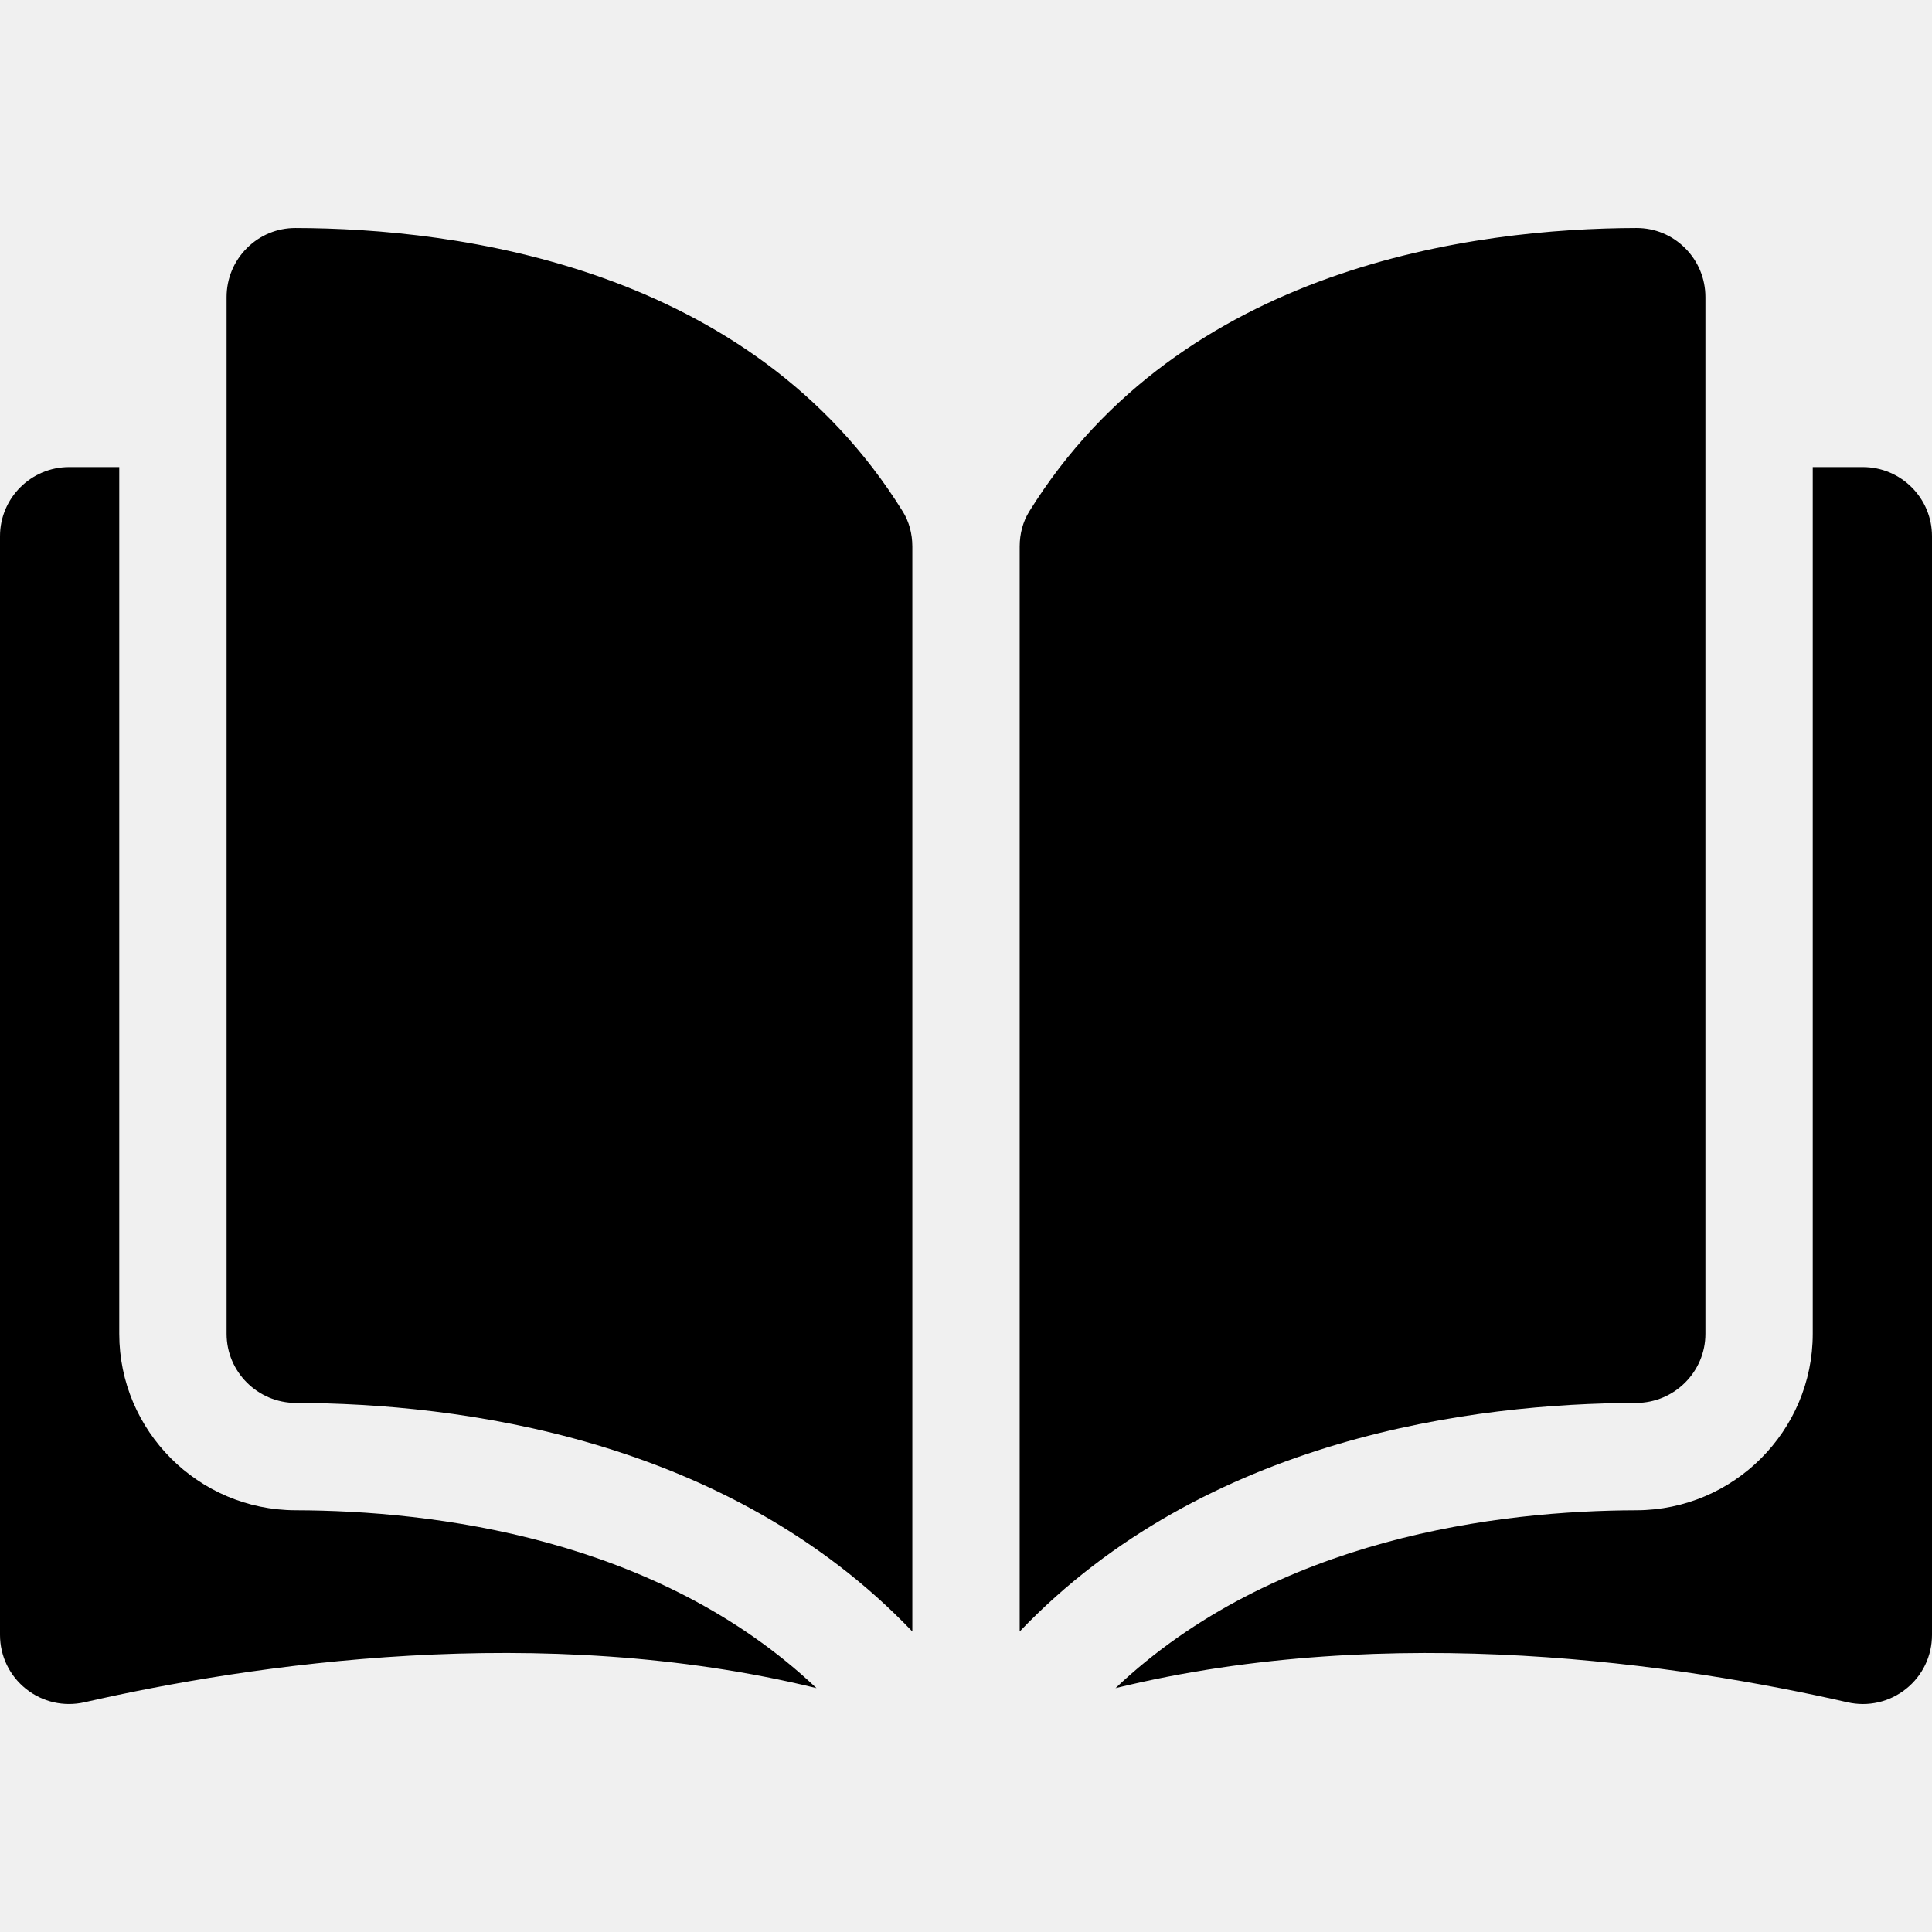
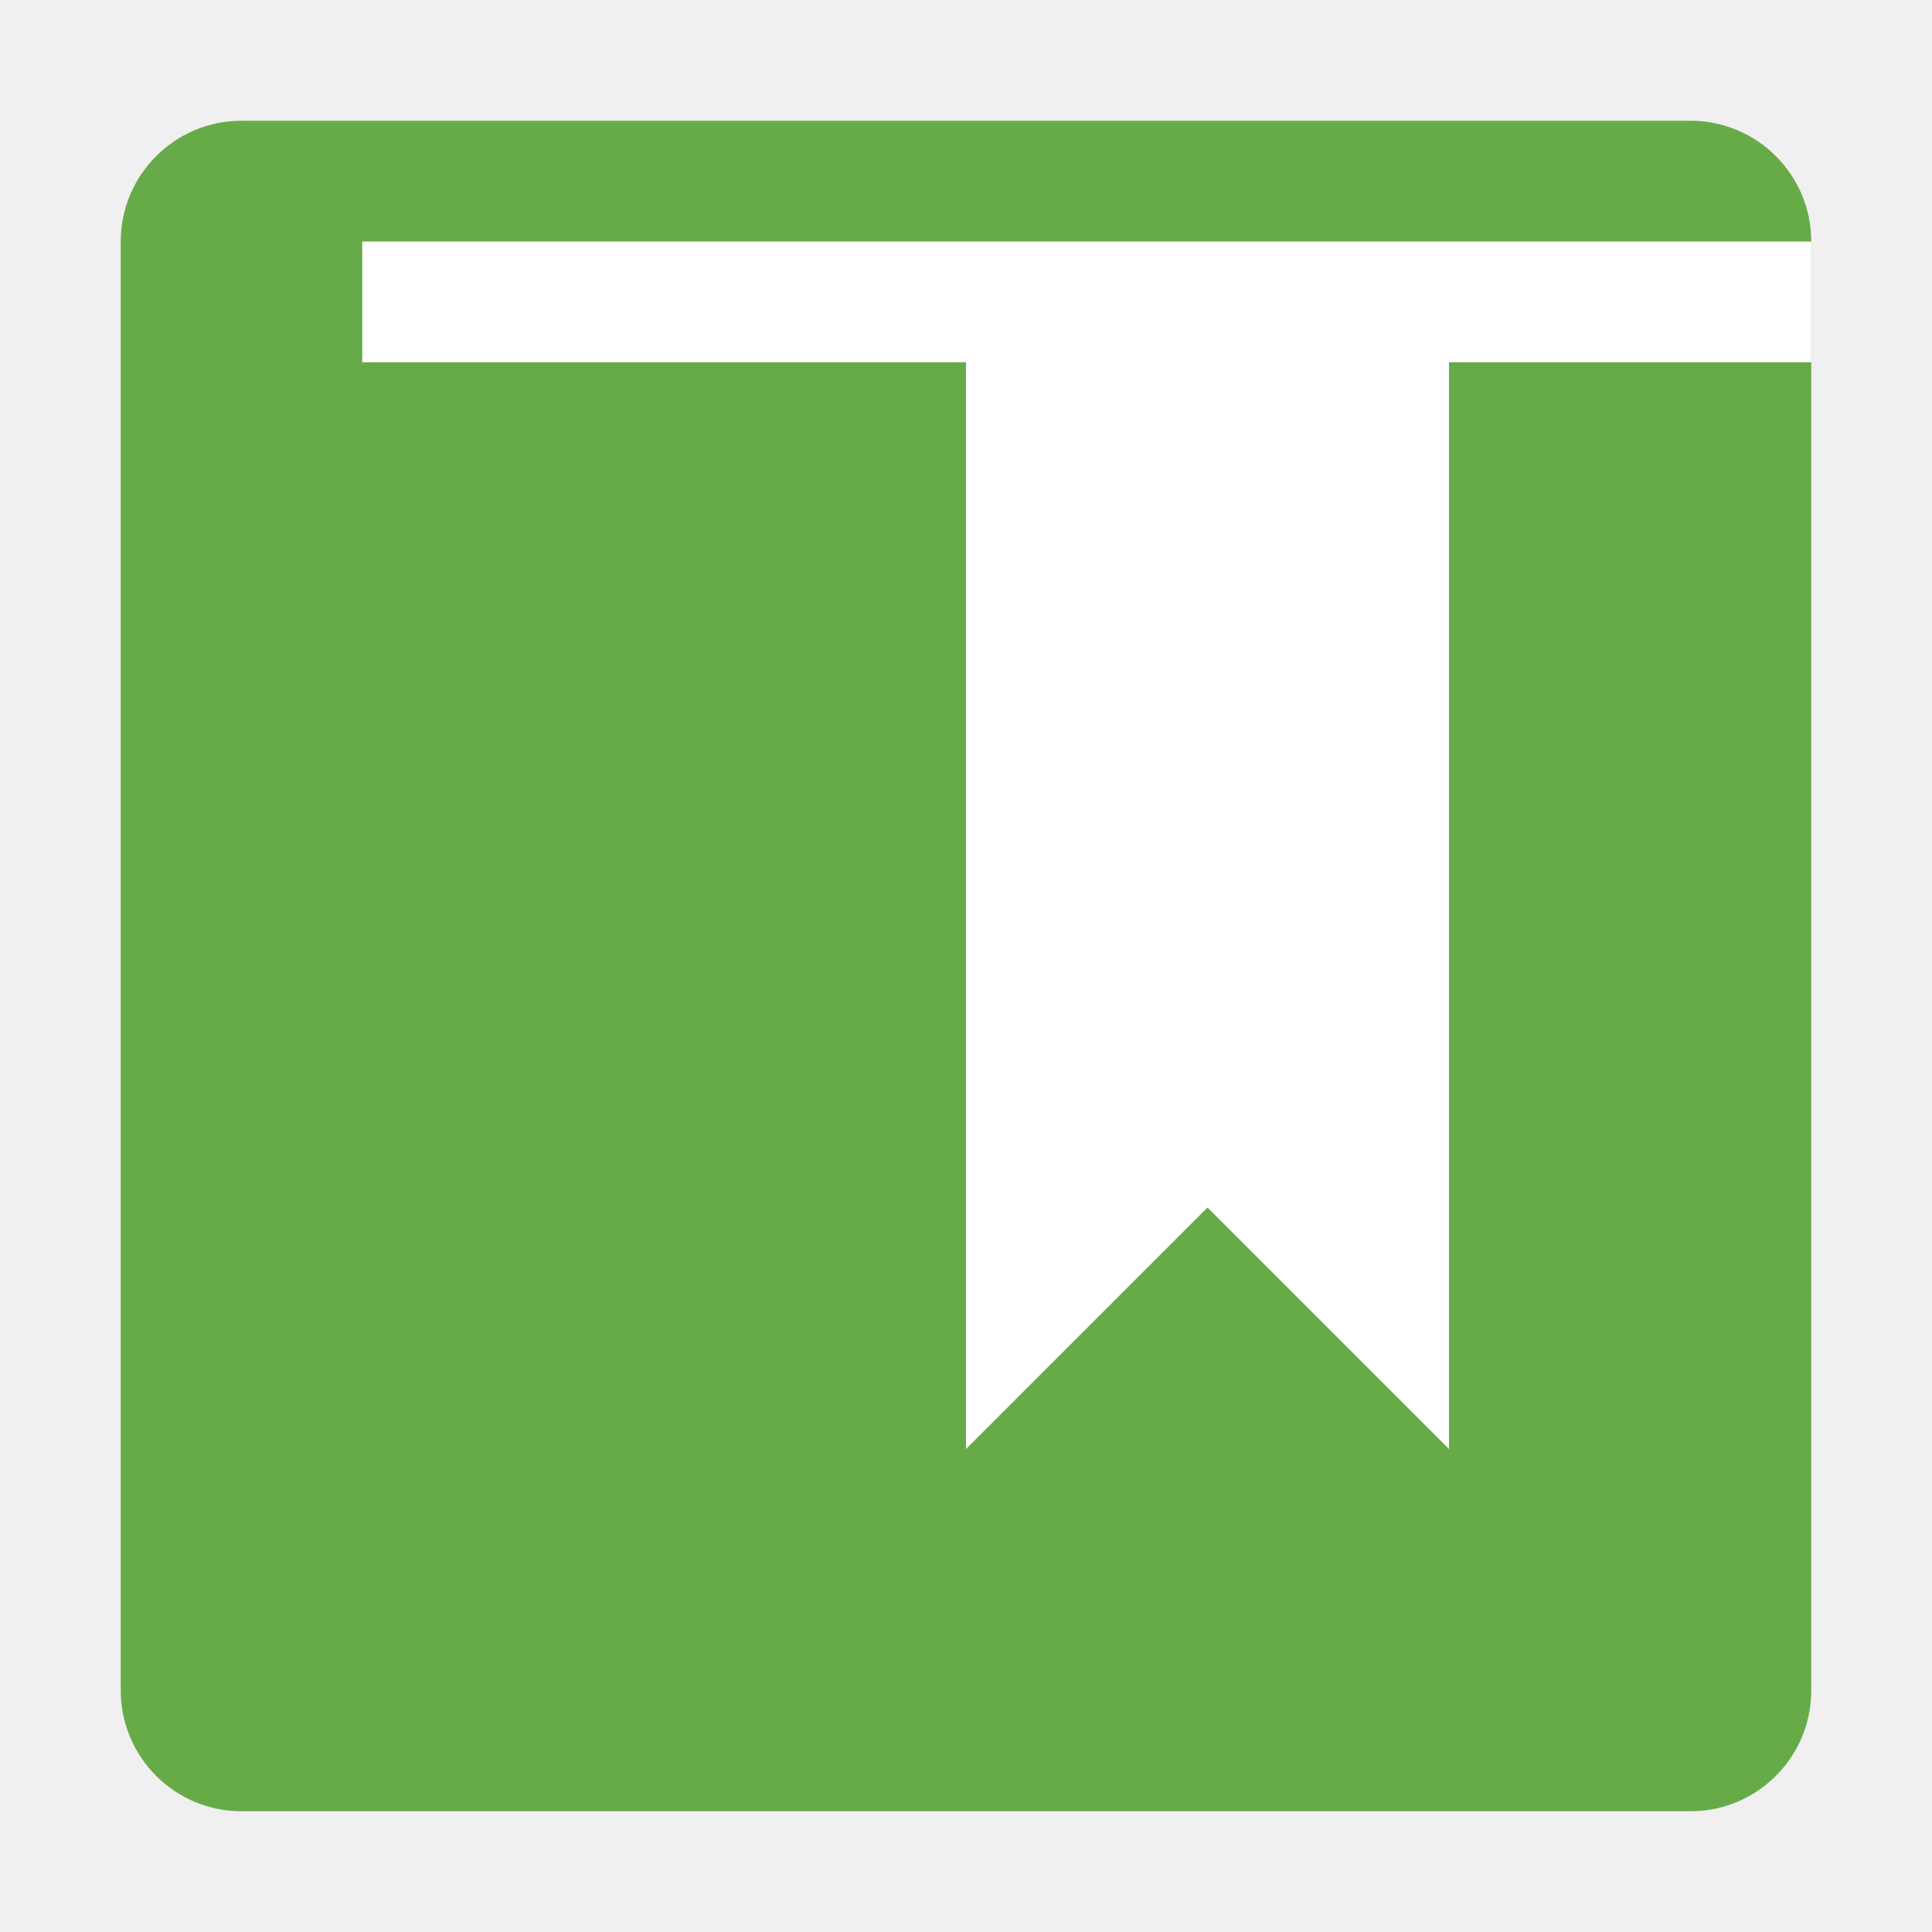
- <svg xmlns="http://www.w3.org/2000/svg" version="1.1" id="Layer_1" x="0px" y="0px" viewBox="0 0 296.999 296.999" style="enable-background:new 0 0 296.999 296.999;" xml:space="preserve">
-   <g>
-     <g>
-       <g>
-         <path d="M45.432,35.049c-0.008,0-0.017,0-0.025,0c-2.809,0-5.451,1.095-7.446,3.085c-2.017,2.012-3.128,4.691-3.128,7.543     v159.365c0,5.844,4.773,10.61,10.641,10.625c24.738,0.059,66.184,5.215,94.776,35.136V84.023c0-1.981-0.506-3.842-1.461-5.382     C115.322,40.849,70.226,35.107,45.432,35.049z" />
-         <path d="M262.167,205.042V45.676c0-2.852-1.111-5.531-3.128-7.543c-1.995-1.99-4.639-3.085-7.445-3.085c-0.009,0-0.018,0-0.026,0     c-24.793,0.059-69.889,5.801-93.357,43.593c-0.955,1.54-1.46,3.401-1.46,5.382v166.779     c28.592-29.921,70.038-35.077,94.776-35.136C257.394,215.651,262.167,210.885,262.167,205.042z" />
-         <path d="M286.373,71.801h-7.706v133.241c0,14.921-12.157,27.088-27.101,27.125c-20.983,0.05-55.581,4.153-80.084,27.344     c42.378-10.376,87.052-3.631,112.512,2.171c3.179,0.724,6.464-0.024,9.011-2.054c2.538-2.025,3.994-5.052,3.994-8.301V82.427     C297,76.568,292.232,71.801,286.373,71.801z" />
-         <path d="M18.332,205.042V71.801h-7.706C4.768,71.801,0,76.568,0,82.427v168.897c0,3.25,1.456,6.276,3.994,8.301     c2.545,2.029,5.827,2.78,9.011,2.054c25.46-5.803,70.135-12.547,112.511-2.171c-24.502-23.19-59.1-27.292-80.083-27.342     C30.49,232.13,18.332,219.963,18.332,205.042z" />
+ <svg xmlns="http://www.w3.org/2000/svg" width="16px" height="16px" viewBox="0 0 16 16" version="1.1">
+   <defs />
+   <g id="Page-1" stroke="none" stroke-width="1" fill="none" fill-rule="evenodd">
+     <g id="story">
+       <g id="Story" transform="translate(1, 1)">
+         <path d="M13,14 L1,14 C0.448,14 0,13.552 0,13 L0,1 C0,0.448 0.448,0 1,0 L13,0 C13.552,0 14,0.448 14,1 L14,13 C14,13.552 13.552,14 13,14" id="Fill-1" fill="#67AB49" />
+         <path d="M7,2 L7,11 L9,9 L11,11 L11,2 L14,2 L14,1 L2,1 L2,2 L7,2 Z" id="Fill-2" fill="#FFFFFF" />
      </g>
    </g>
  </g>
-   <g>
- </g>
-   <g>
- </g>
-   <g>
- </g>
-   <g>
- </g>
-   <g>
- </g>
-   <g>
- </g>
-   <g>
- </g>
-   <g>
- </g>
-   <g>
- </g>
-   <g>
- </g>
-   <g>
- </g>
-   <g>
- </g>
-   <g>
- </g>
-   <g>
- </g>
-   <g>
- </g>
</svg>
